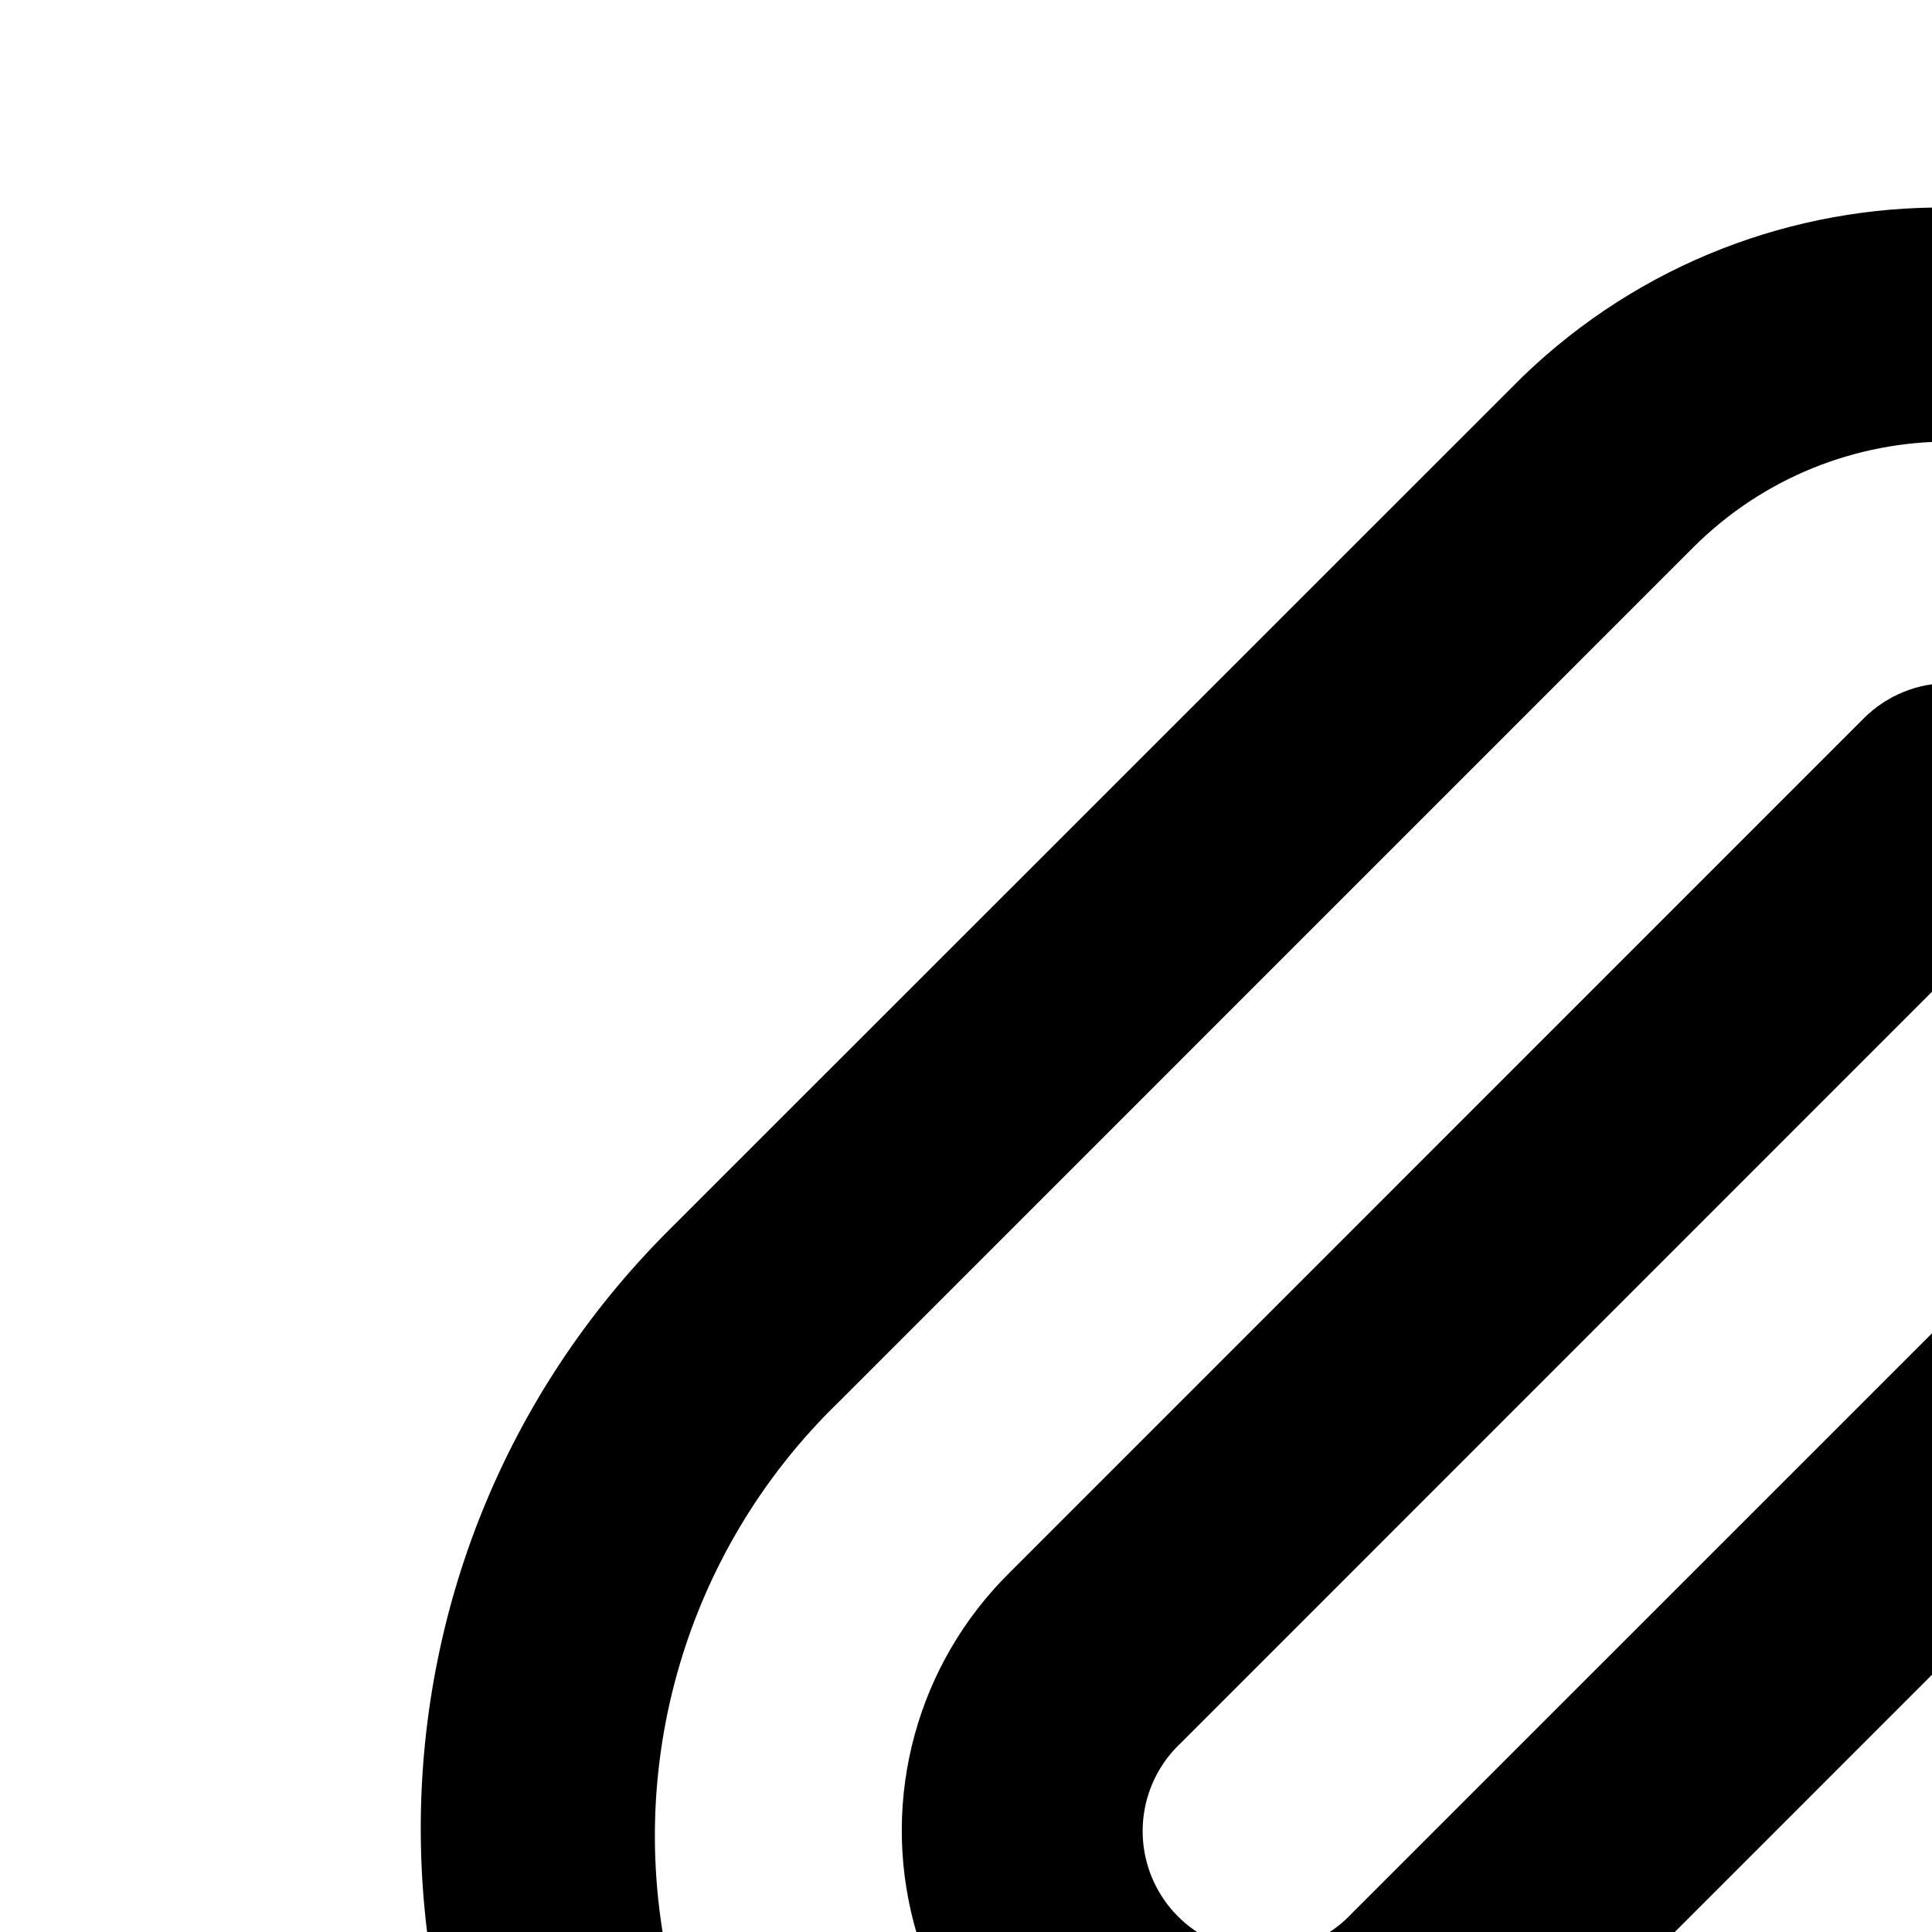
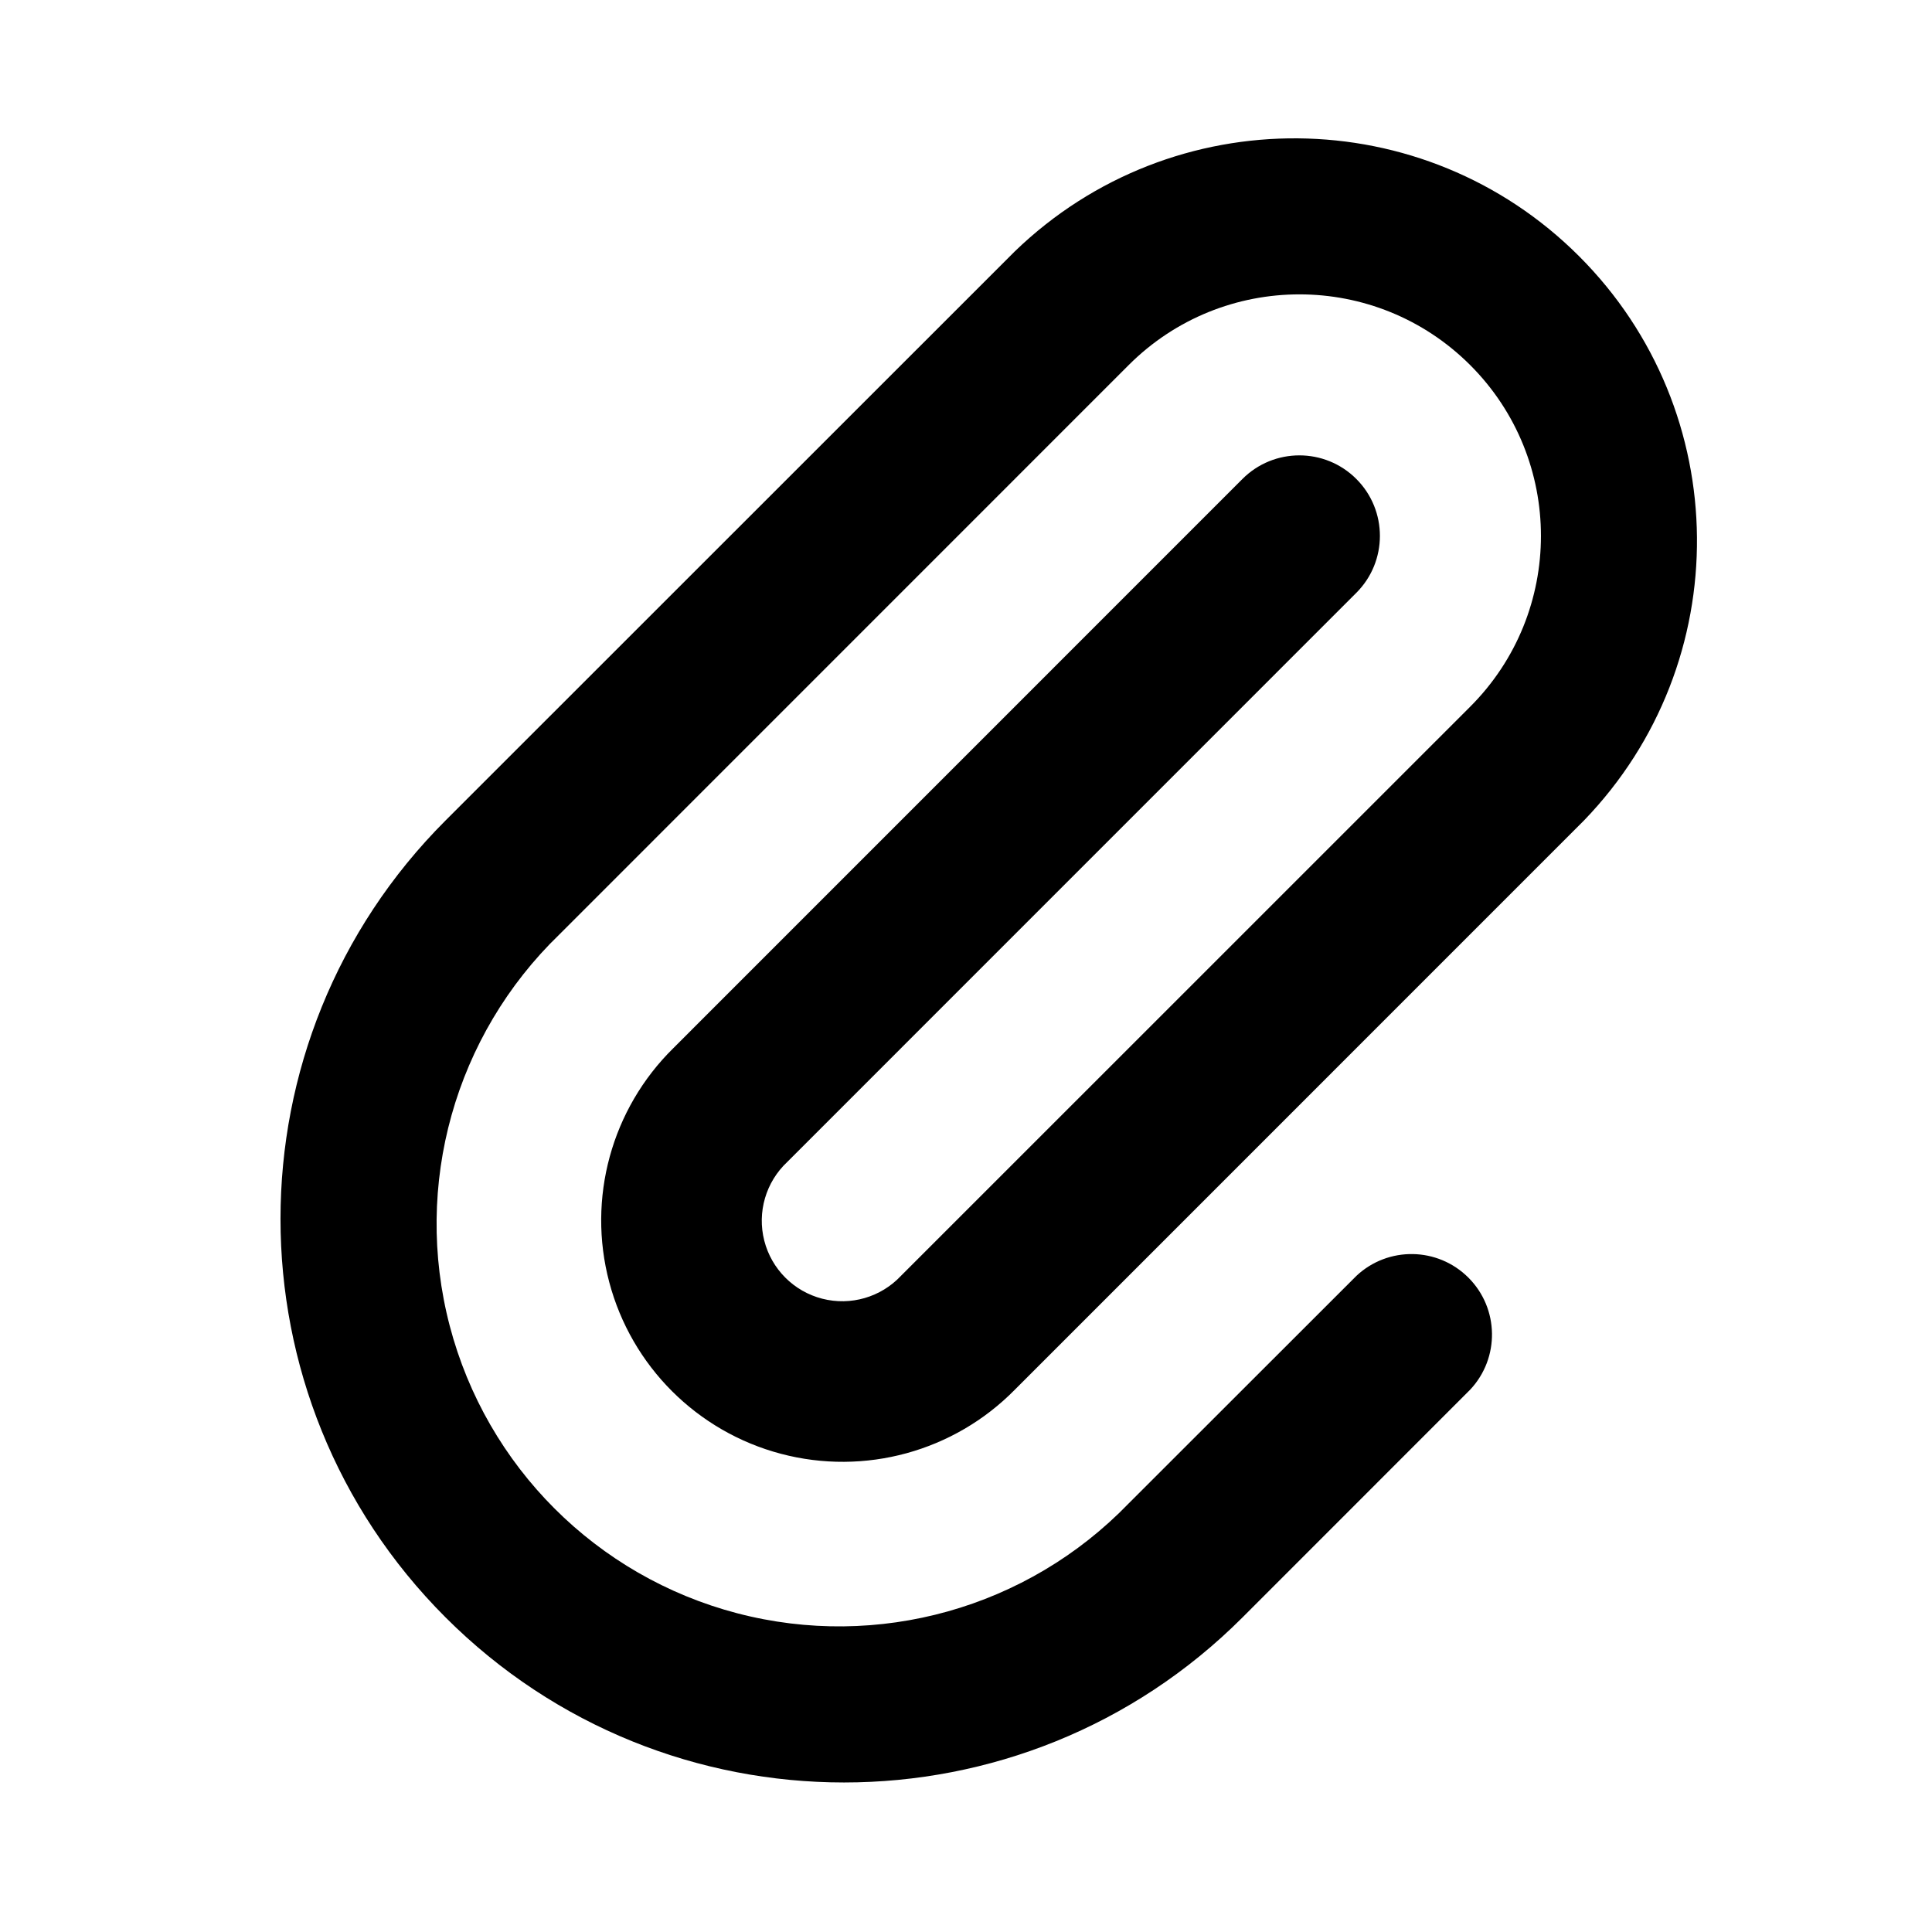
- <svg xmlns="http://www.w3.org/2000/svg" viewBox="0 0 16 16">
+ <svg xmlns="http://www.w3.org/2000/svg" viewBox="0 0 24 24">
  <g clip-path="url(#a)">
    <path fill="currentColor" fill-rule="evenodd" d="M5.535 20.092a7 7 0 010-9.9l7.072-7.07a5 5 0 017.07 7.07l-7.07 7.071a3 3 0 11-4.243-4.242l7.07-7.071a1 1 0 111.415 1.414l-7.07 7.071a1 1 0 101.413 1.414l7.071-7.07a3 3 0 00-4.242-4.244L6.95 11.607a5 5 0 107.07 7.07l2.83-2.828a1 1 0 011.413 1.414l-2.828 2.829a7 7 0 01-9.9 0z" clip-rule="evenodd" />
  </g>
  <defs>
    <clipPath id="a">
      <path fill="currentColor" d="M0 0h24v24H0z" />
    </clipPath>
  </defs>
</svg>
